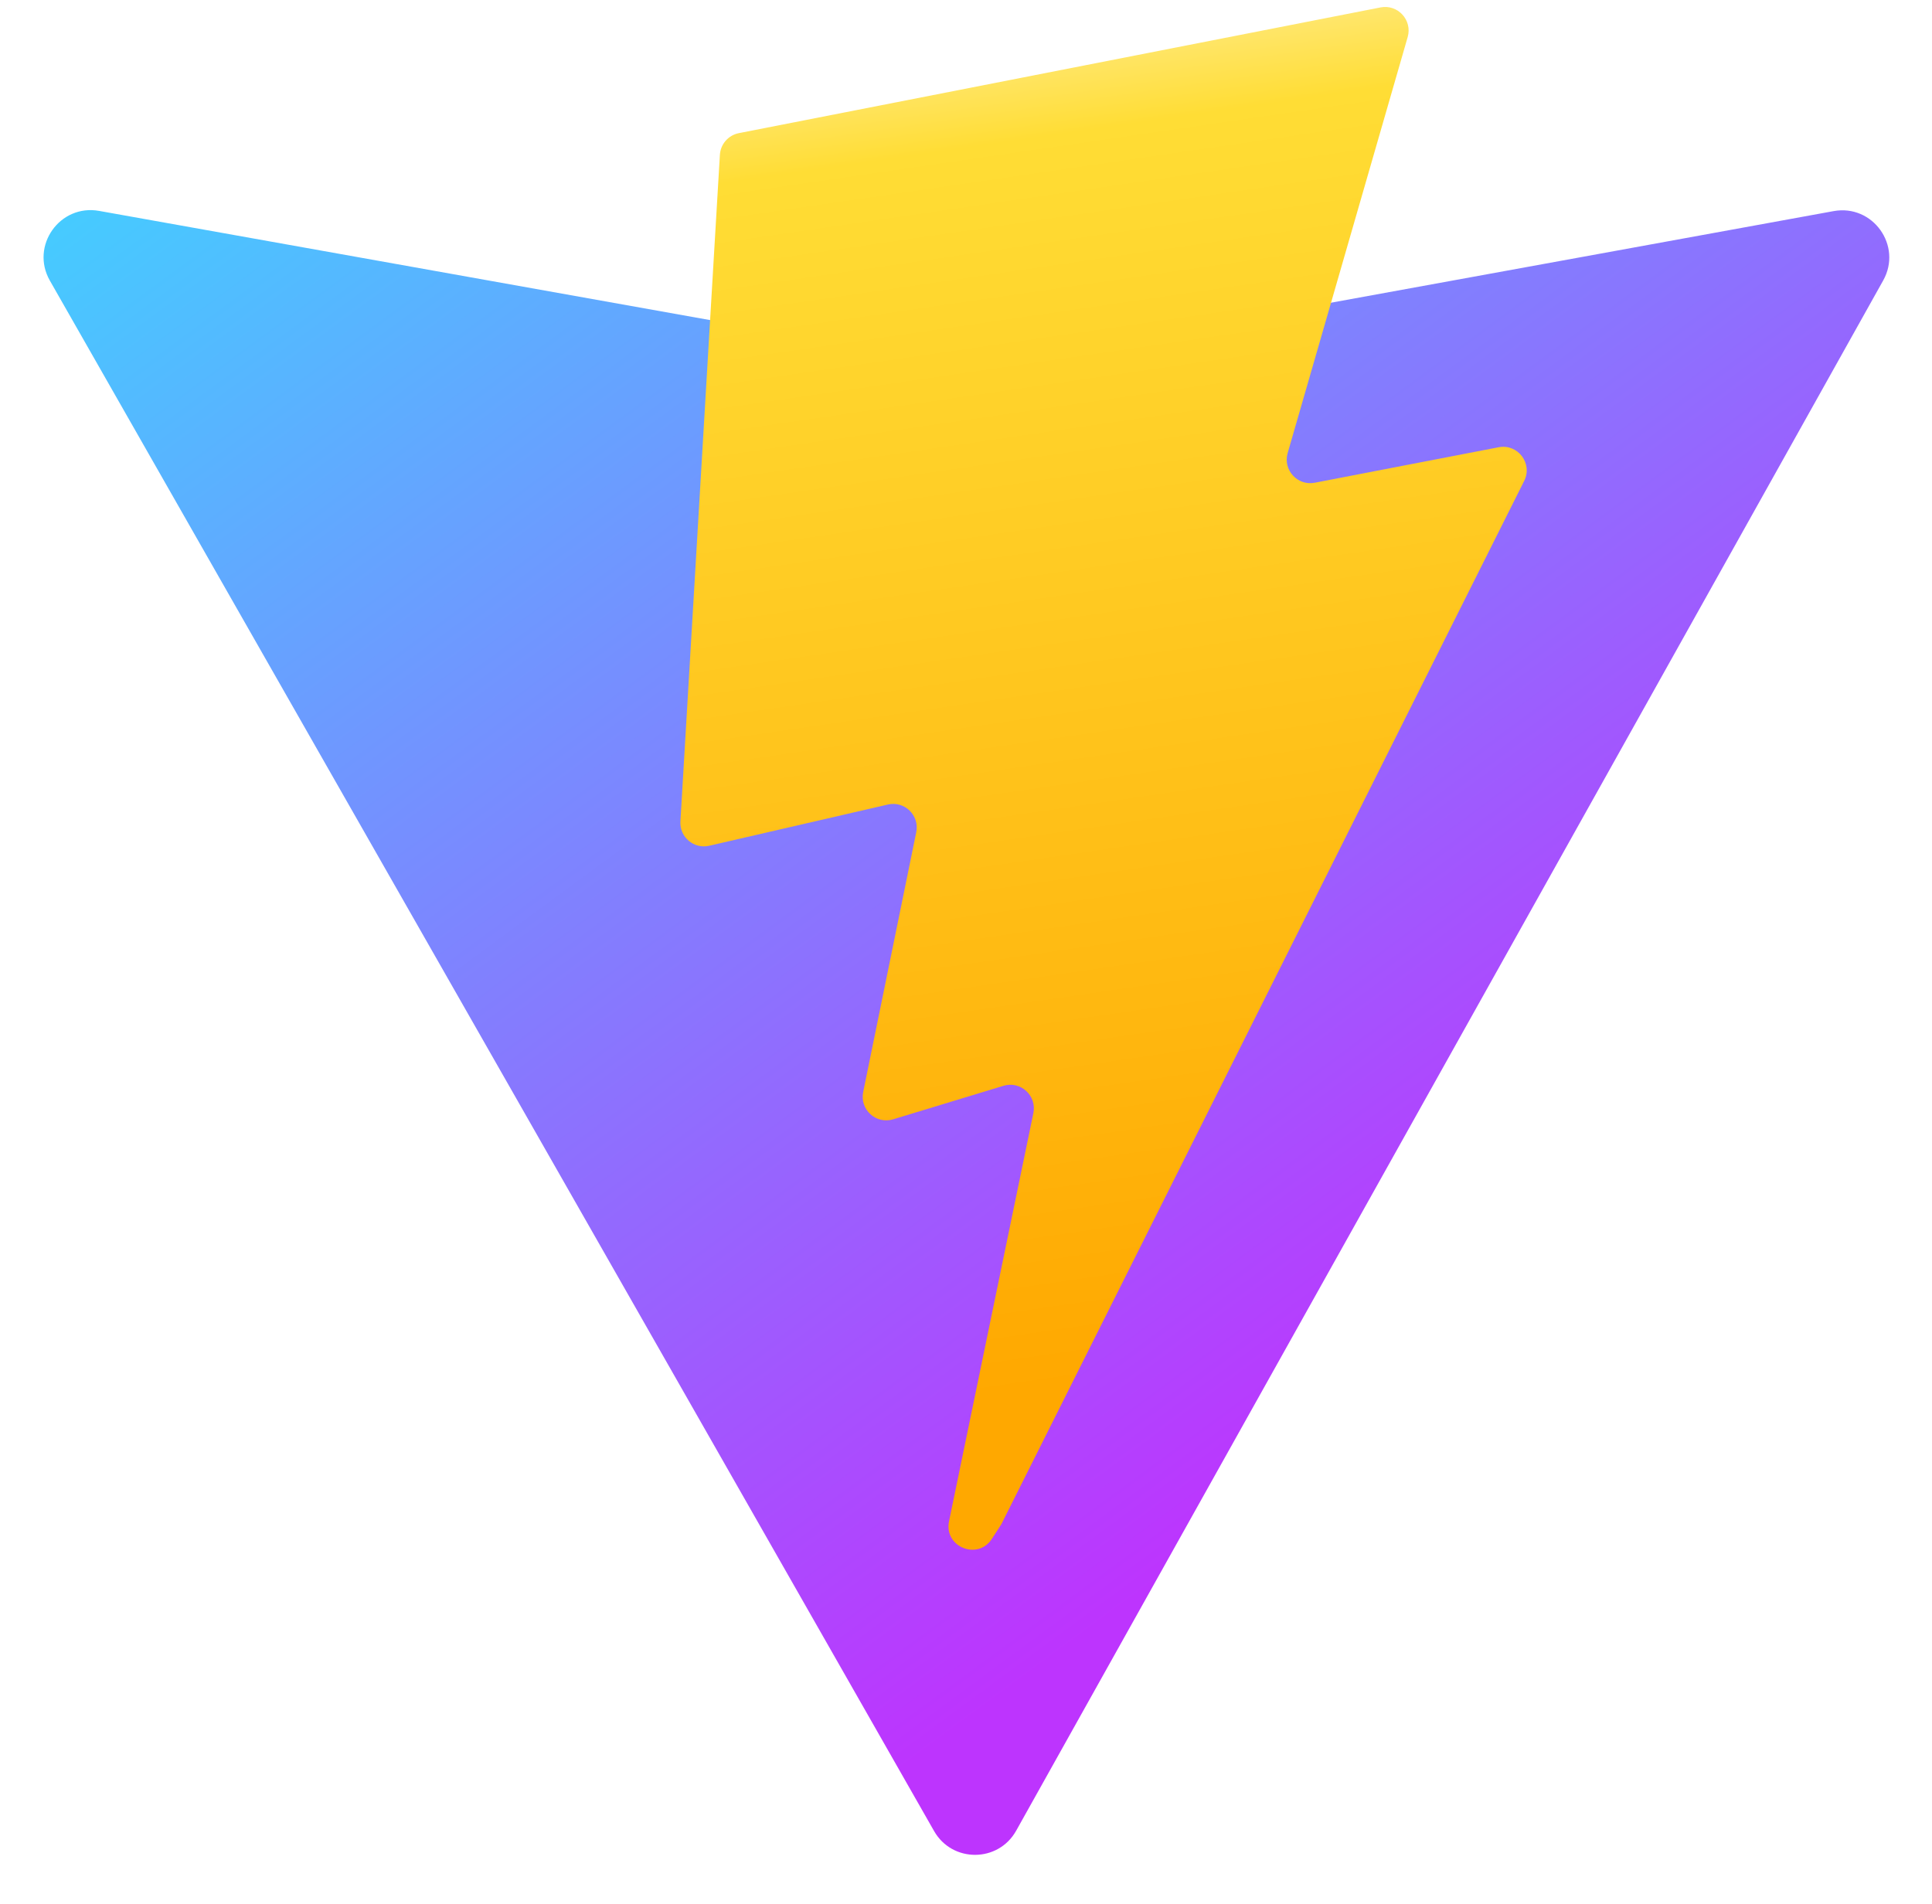
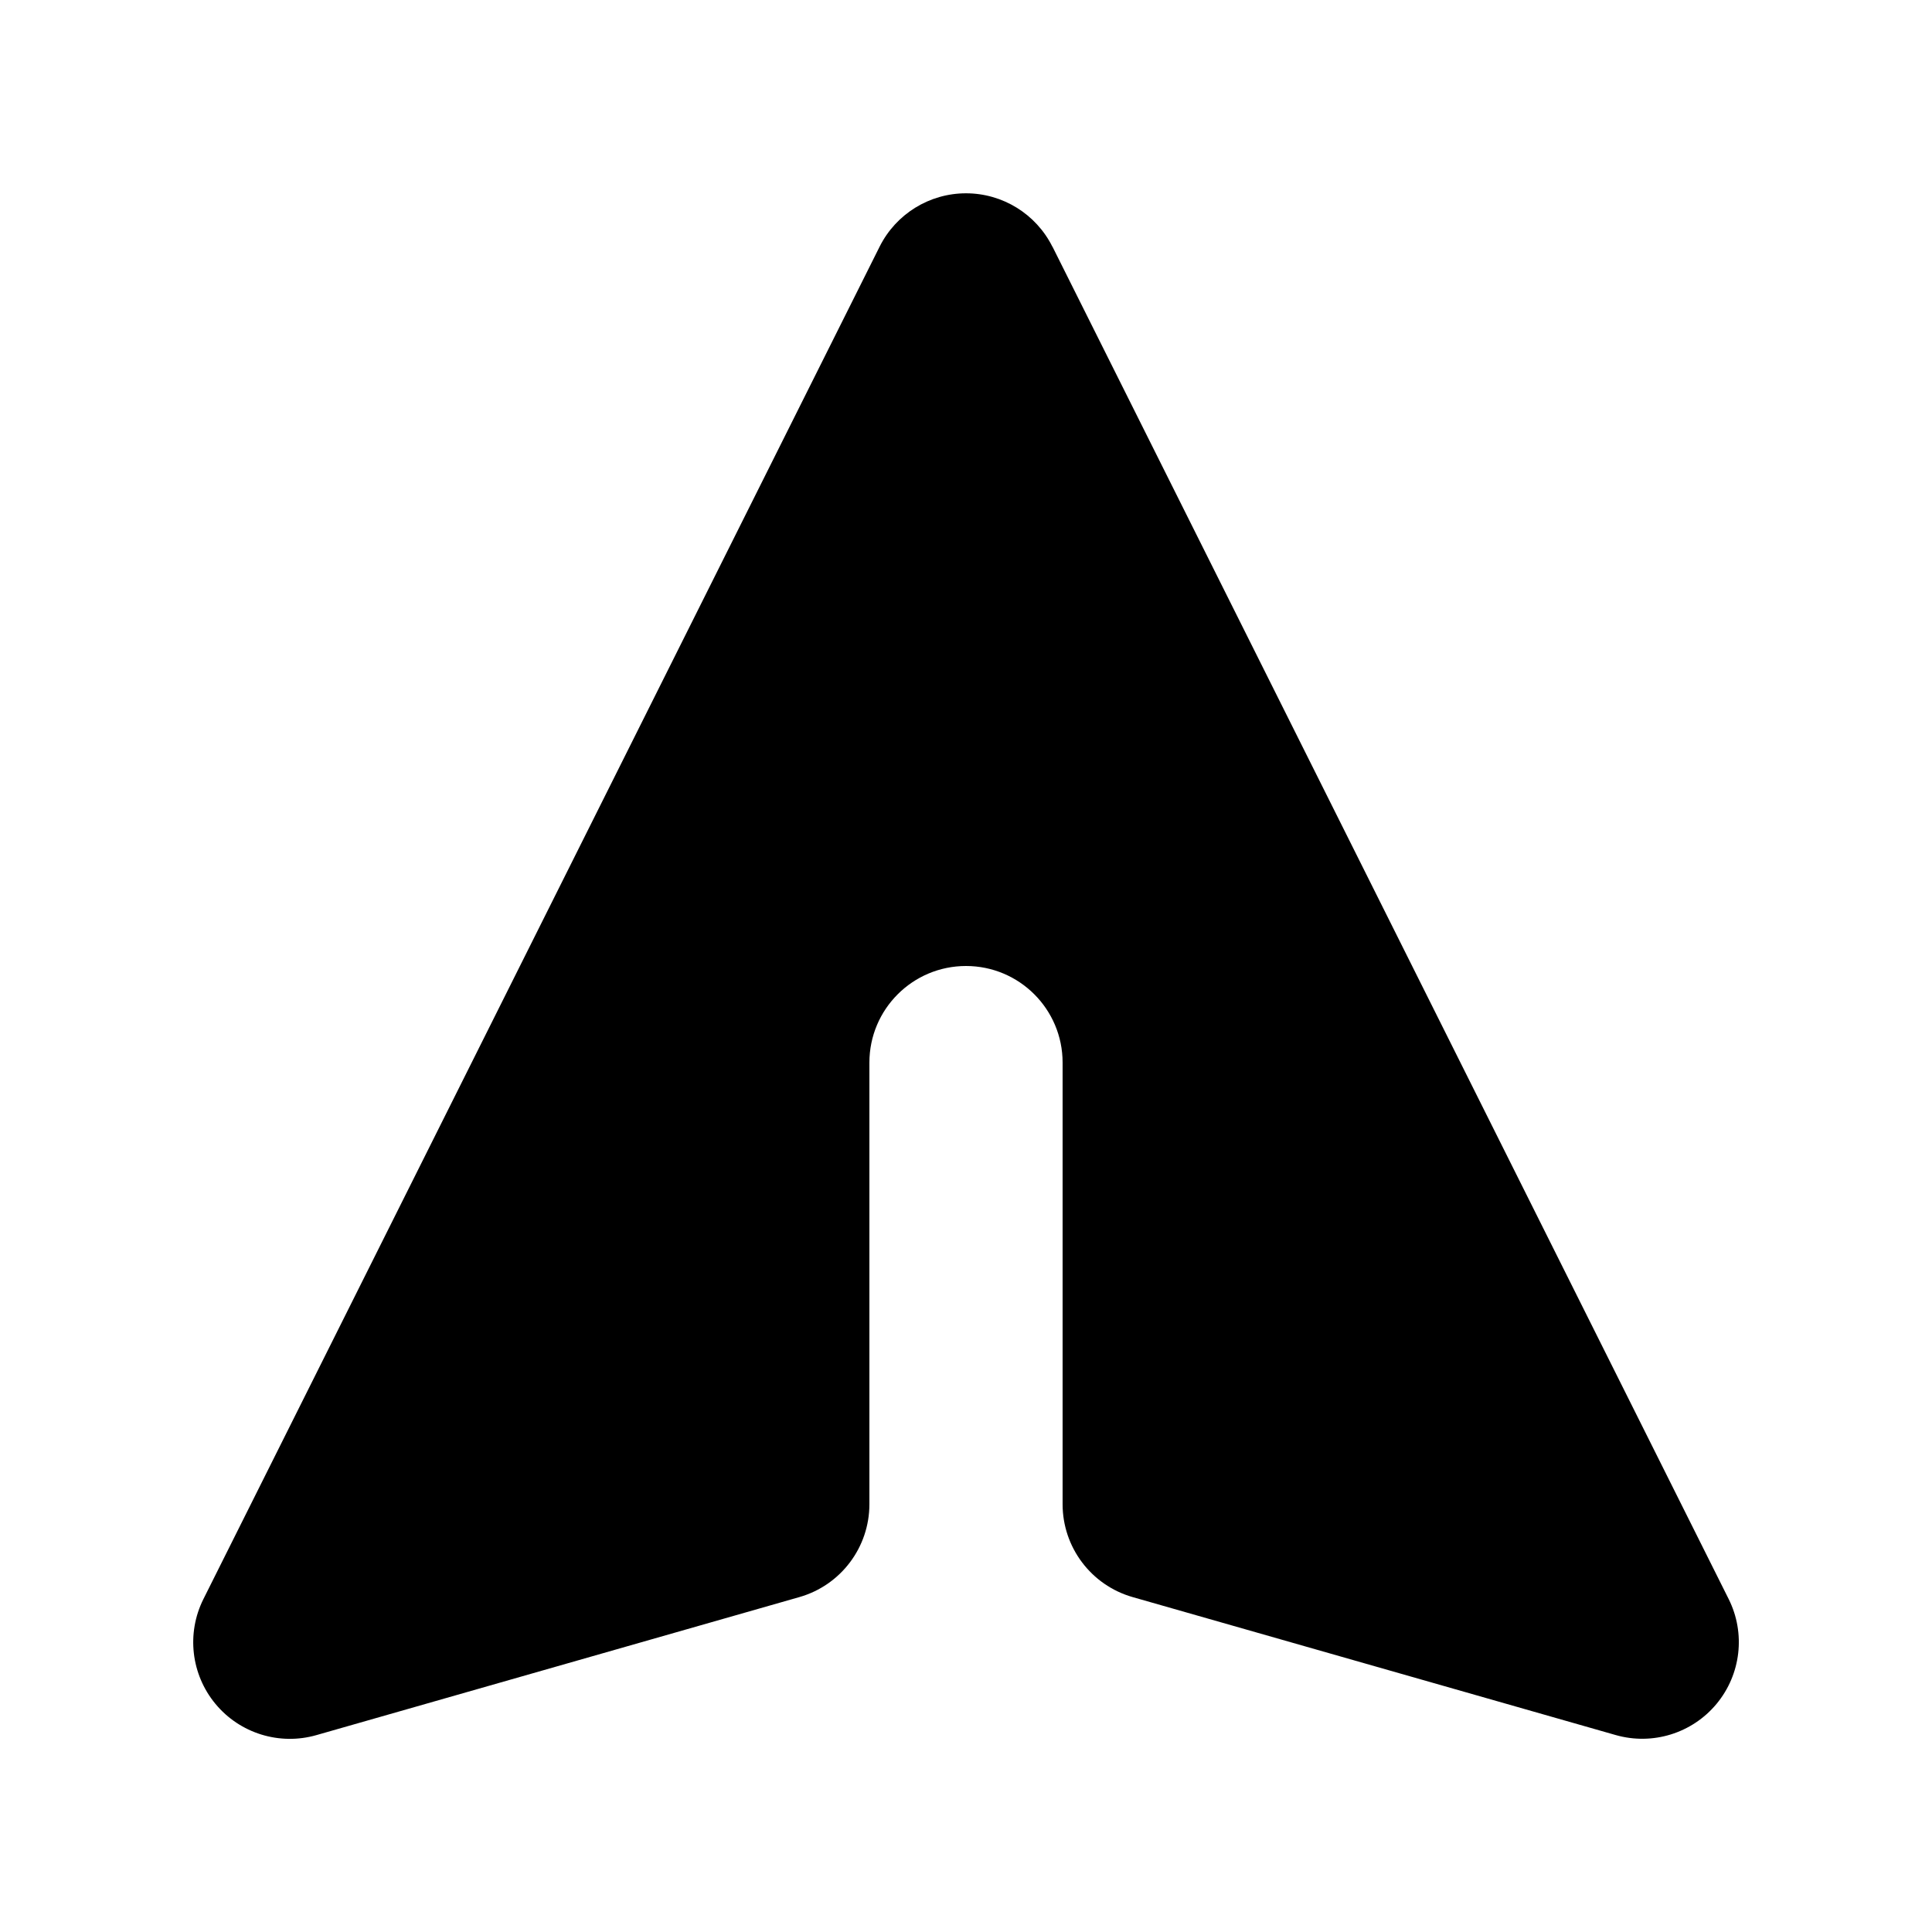
- <svg xmlns="http://www.w3.org/2000/svg" width="410" height="404" viewBox="0 0 410 404" fill="none">
-   <path d="M399.641 59.525L215.643 388.545C211.844 395.338 202.084 395.378 198.228 388.618L10.582 59.556C6.381 52.19 12.68 43.267 21.028 44.759L205.223 77.682C206.398 77.892 207.601 77.89 208.776 77.676L389.119 44.806C397.439 43.289 403.768 52.143 399.641 59.525Z" fill="url(#paint0_linear)" />
-   <path d="M292.965 1.574L156.801 28.255C154.563 28.694 152.906 30.59 152.771 32.866L144.395 174.33C144.198 177.662 147.258 180.248 150.51 179.498L188.42 170.749C191.967 169.931 195.172 173.055 194.443 176.622L183.18 231.775C182.422 235.487 185.907 238.661 189.532 237.56L212.947 230.446C216.577 229.344 220.065 232.527 219.297 236.242L201.398 322.875C200.278 328.294 207.486 331.249 210.492 326.603L212.5 323.5L323.454 102.072C325.312 98.365 322.108 94.137 318.036 94.923L279.014 102.454C275.347 103.161 272.227 99.746 273.262 96.158L298.731 7.867C299.767 4.273 296.636 0.855 292.965 1.574Z" fill="url(#paint1_linear)" />
-   <defs>
-     <linearGradient id="paint0_linear" x1="6" y1="33" x2="235" y2="344" gradientUnits="userSpaceOnUse">
-       <stop stop-color="#41D1FF" />
-       <stop offset="1" stop-color="#BD34FE" />
-     </linearGradient>
-     <linearGradient id="paint1_linear" x1="194.651" y1="8.818" x2="236.076" y2="292.989" gradientUnits="userSpaceOnUse">
-       <stop stop-color="#FFEA83" />
-       <stop offset="0.083" stop-color="#FFDD35" />
-       <stop offset="1" stop-color="#FFA800" />
-     </linearGradient>
-   </defs>
+ <svg xmlns="http://www.w3.org/2000/svg" class="h-5 w-5" viewBox="0 0 20 20" fill="currentColor">
+   <path d="M10.894 2.553a1 1 0 00-1.788 0l-7 14a1 1 0 001.169 1.409l5-1.429A1 1 0 009 15.571V11a1 1 0 112 0v4.571a1 1 0 00.725.962l5 1.428a1 1 0 001.17-1.408l-7-14z" />
</svg>
